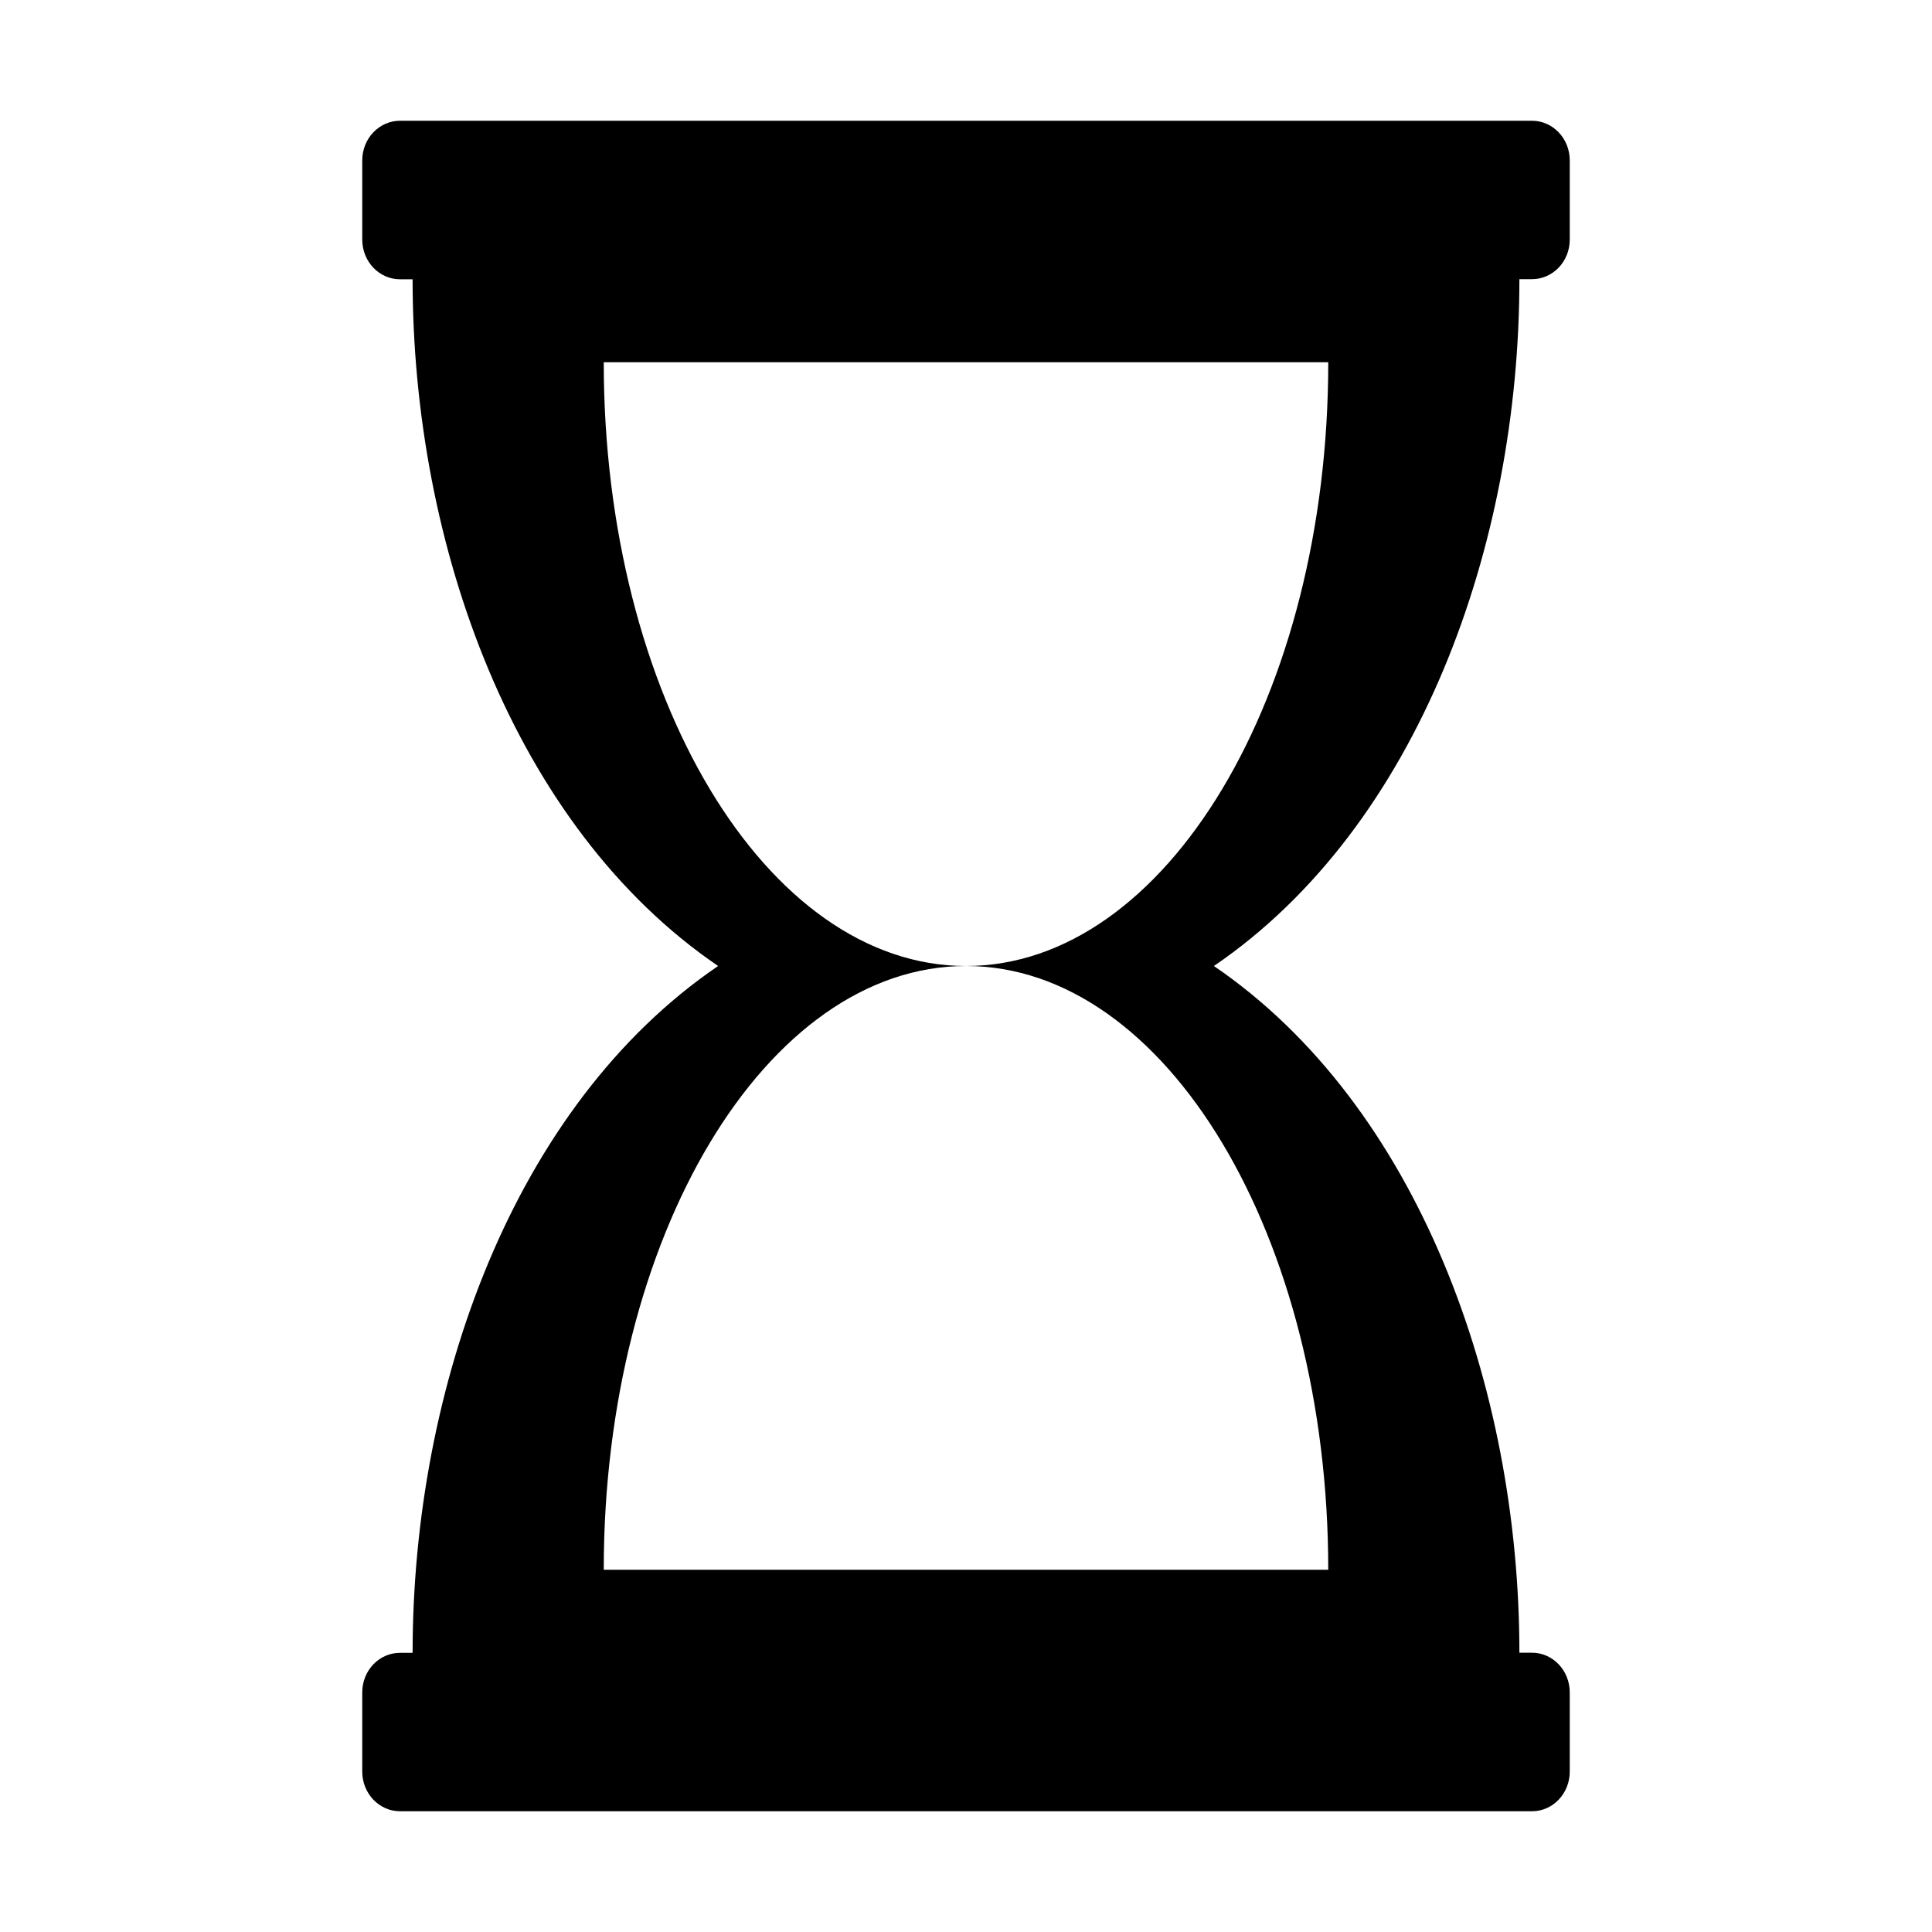
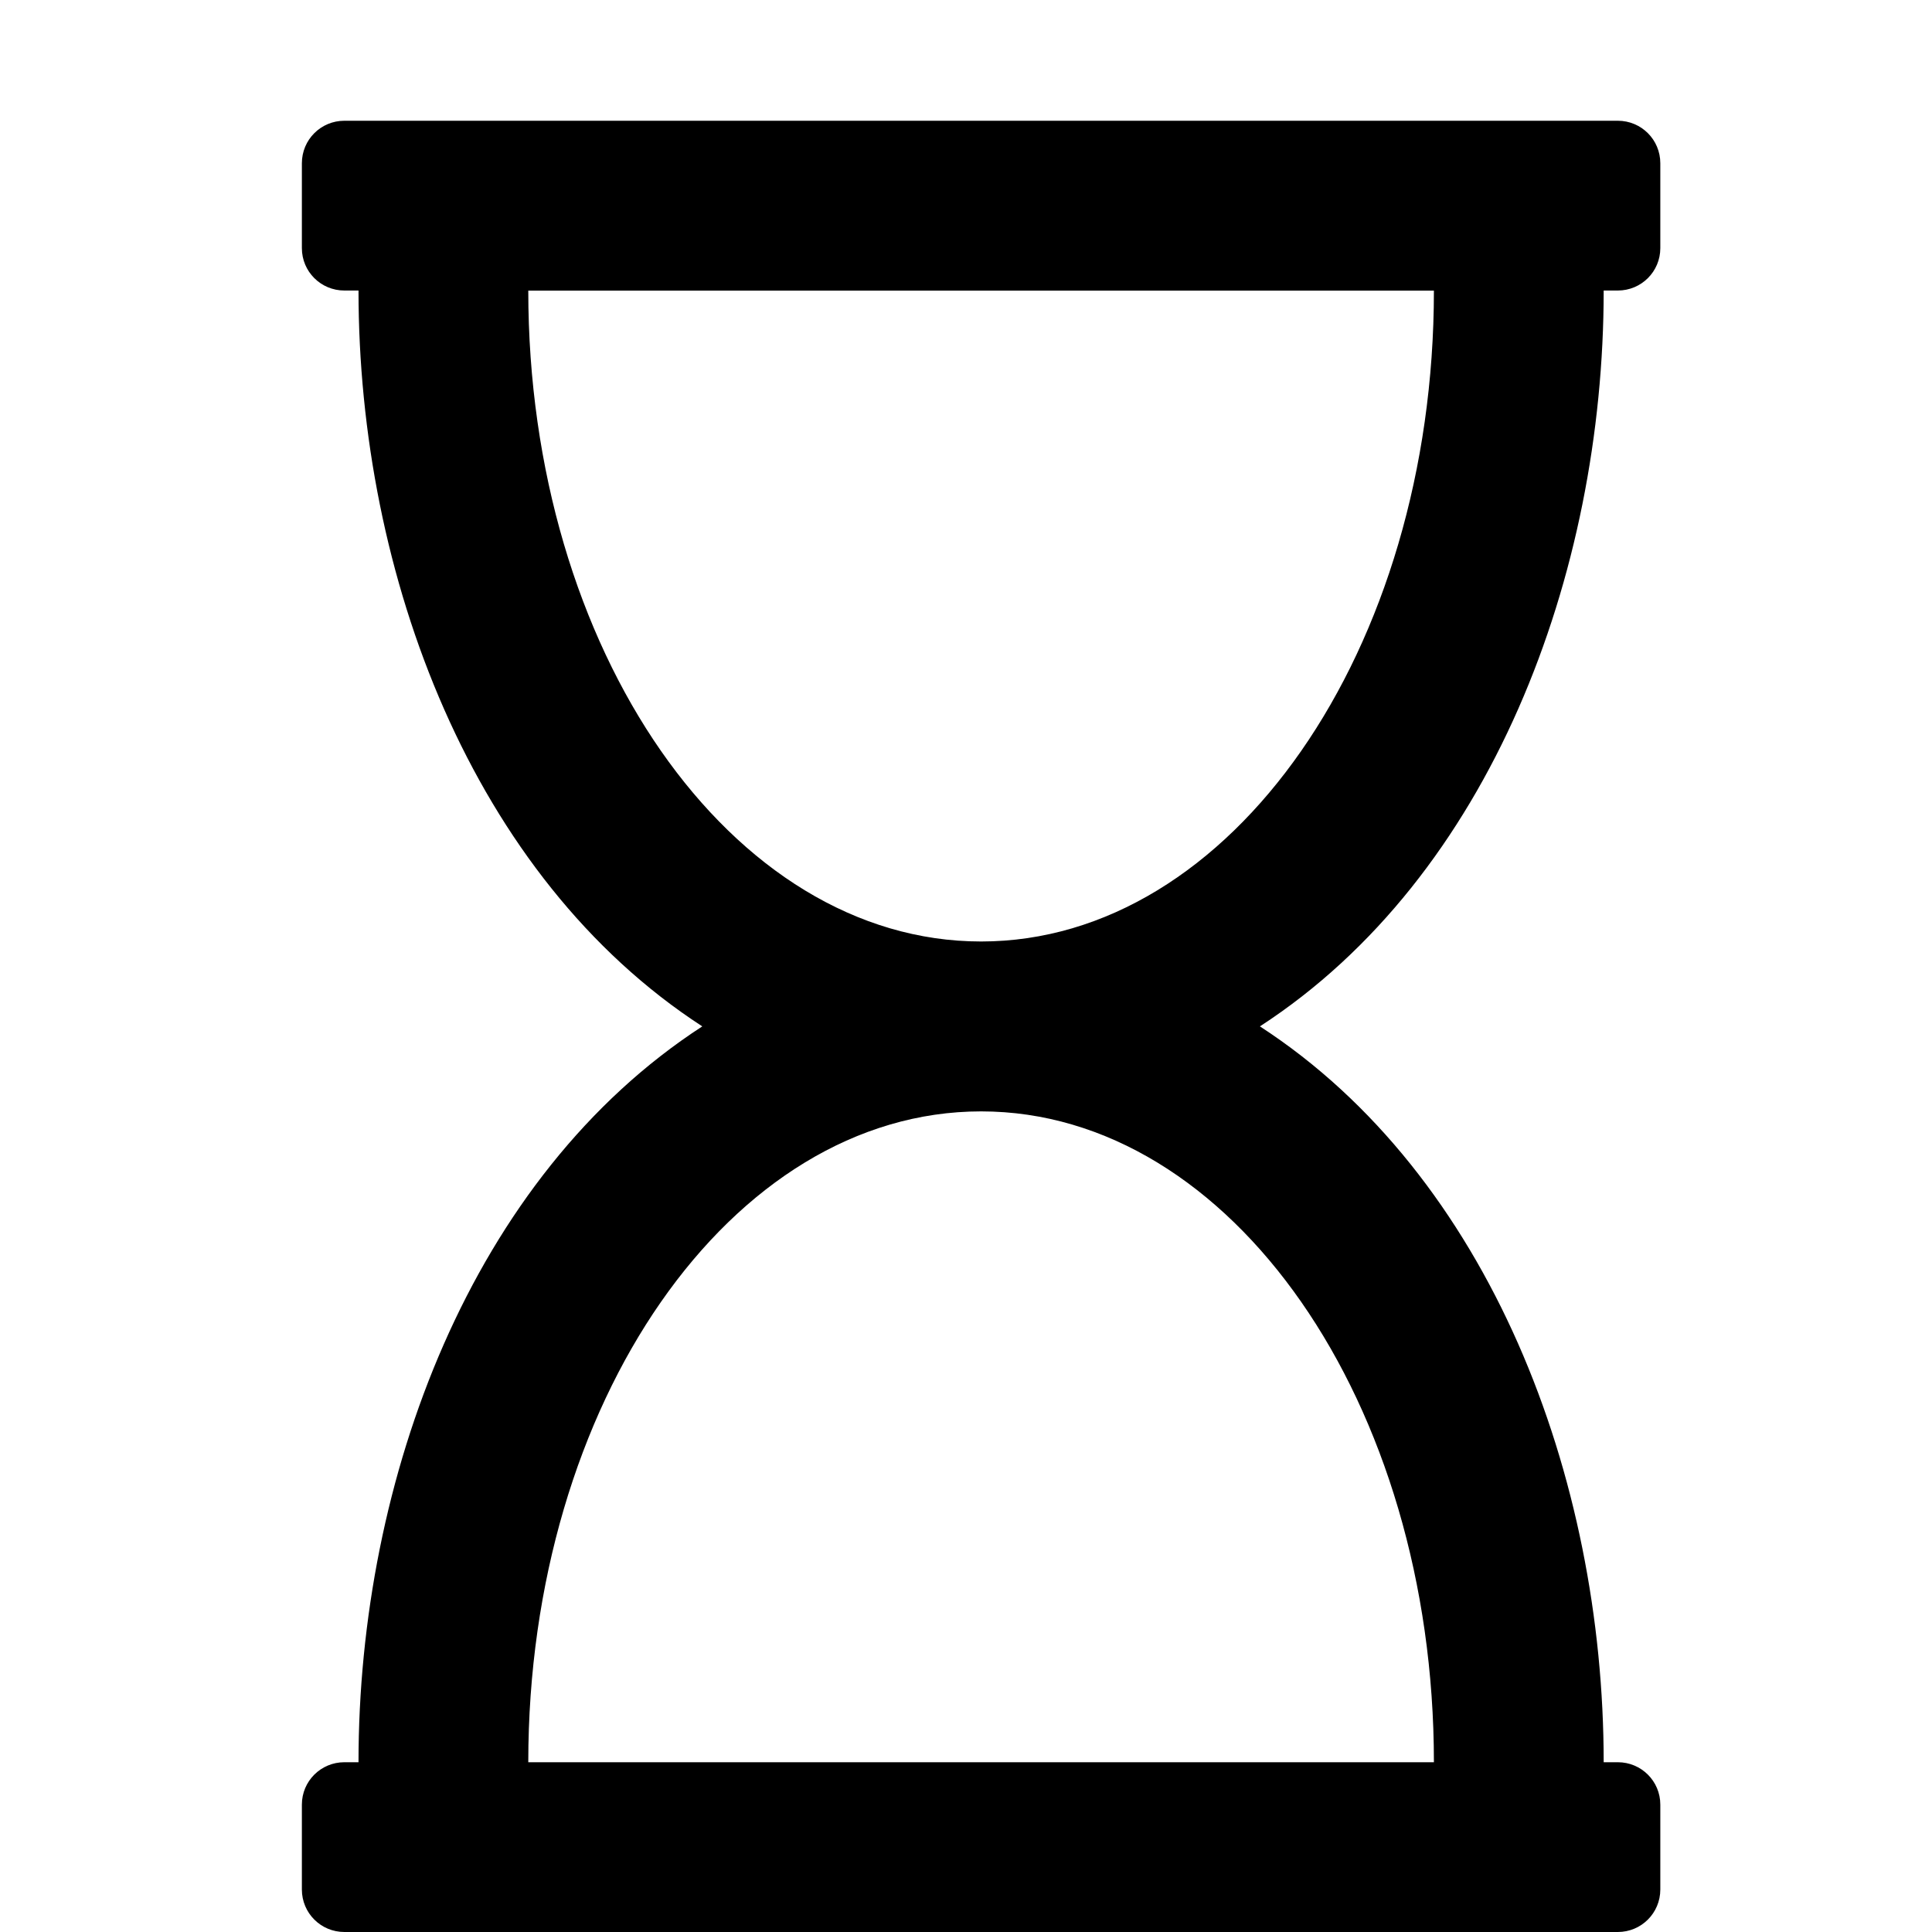
<svg xmlns="http://www.w3.org/2000/svg" width="16" height="16" viewBox="0 0 16 16">
  <g fill="none" fill-rule="evenodd">
-     <path fill="#000" d="M12.688 15c.172 0 .312-.147.312-.328v-.656c0-.182-.14-.329-.313-.329h-.104c0-2.202-.838-4.533-2.53-5.687 1.7-1.159 2.53-3.497 2.53-5.688h.104c.173 0 .313-.146.313-.328v-.656c0-.181-.14-.328-.313-.328H3.313C3.14 1 3 1.147 3 1.328v.656c0 .182.14.329.313.329h.104c0 2.202.838 4.533 2.53 5.687-1.7 1.159-2.53 3.497-2.53 5.688h-.104c-.173 0-.313.146-.313.328v.656c0 .181.14.328.313.328h9.374zM8 8C6.343 8 5 5.761 5 3h6c0 2.761-1.343 5-3 5zm3 5H5c0-2.761 1.343-5 3-5s3 2.239 3 5z" />
+     <path fill="#000" d="M13.398 16c.195 0 .352-.157.352-.352v-.703c0-.194-.157-.351-.352-.351h-.117c0-2.36-.943-4.858-2.847-6.094 1.913-1.242 2.847-3.747 2.847-6.094h.117c.195 0 .352-.157.352-.351v-.703c0-.195-.157-.352-.352-.352H2.852c-.195 0-.352.157-.352.352v.703c0 .194.157.351.352.351h.117c0 2.36.943 4.858 2.847 6.094-1.913 1.242-2.847 3.747-2.847 6.094h-.117c-.195 0-.352.157-.352.351v.703c0 .195.157.352.352.352h10.546zM8.125 7.797c-2.071 0-3.75-2.414-3.75-5.39h7.5c0 2.976-1.679 5.39-3.75 5.39zm3.75 6.797h-7.5c0-2.977 1.679-5.39 3.75-5.39 2.071 0 3.75 2.413 3.75 5.39z" />
  </g>
</svg>
